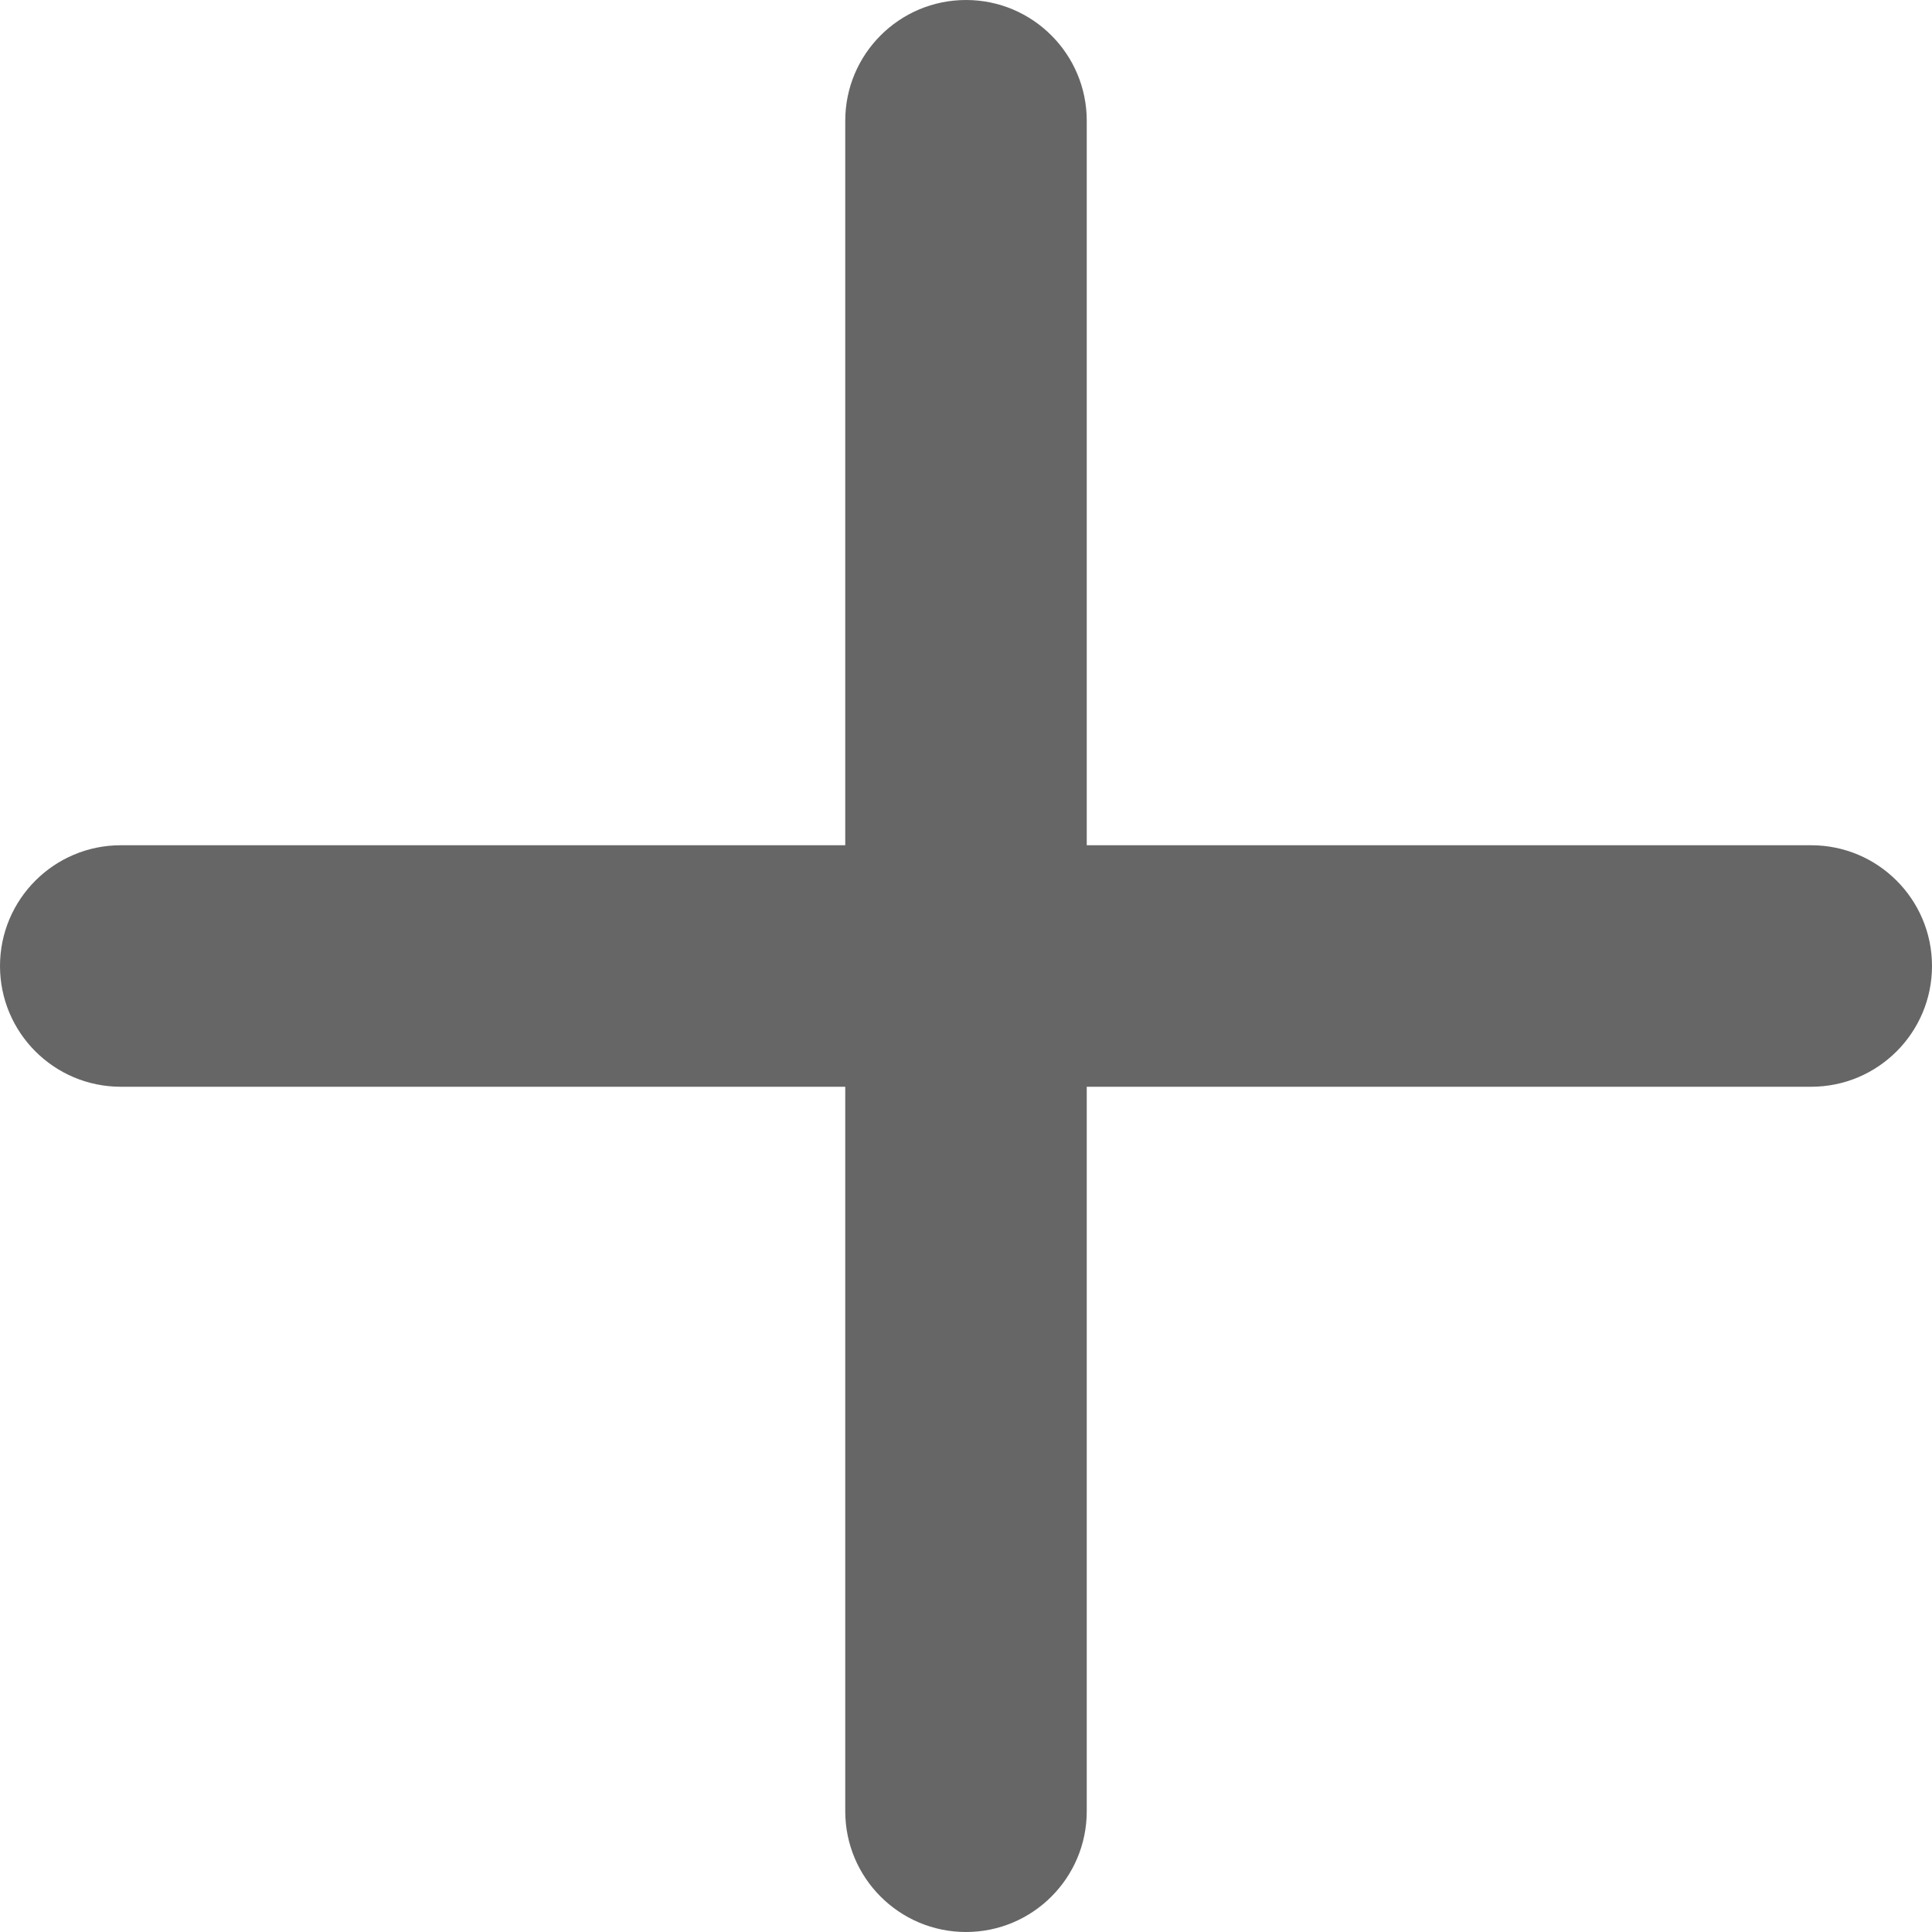
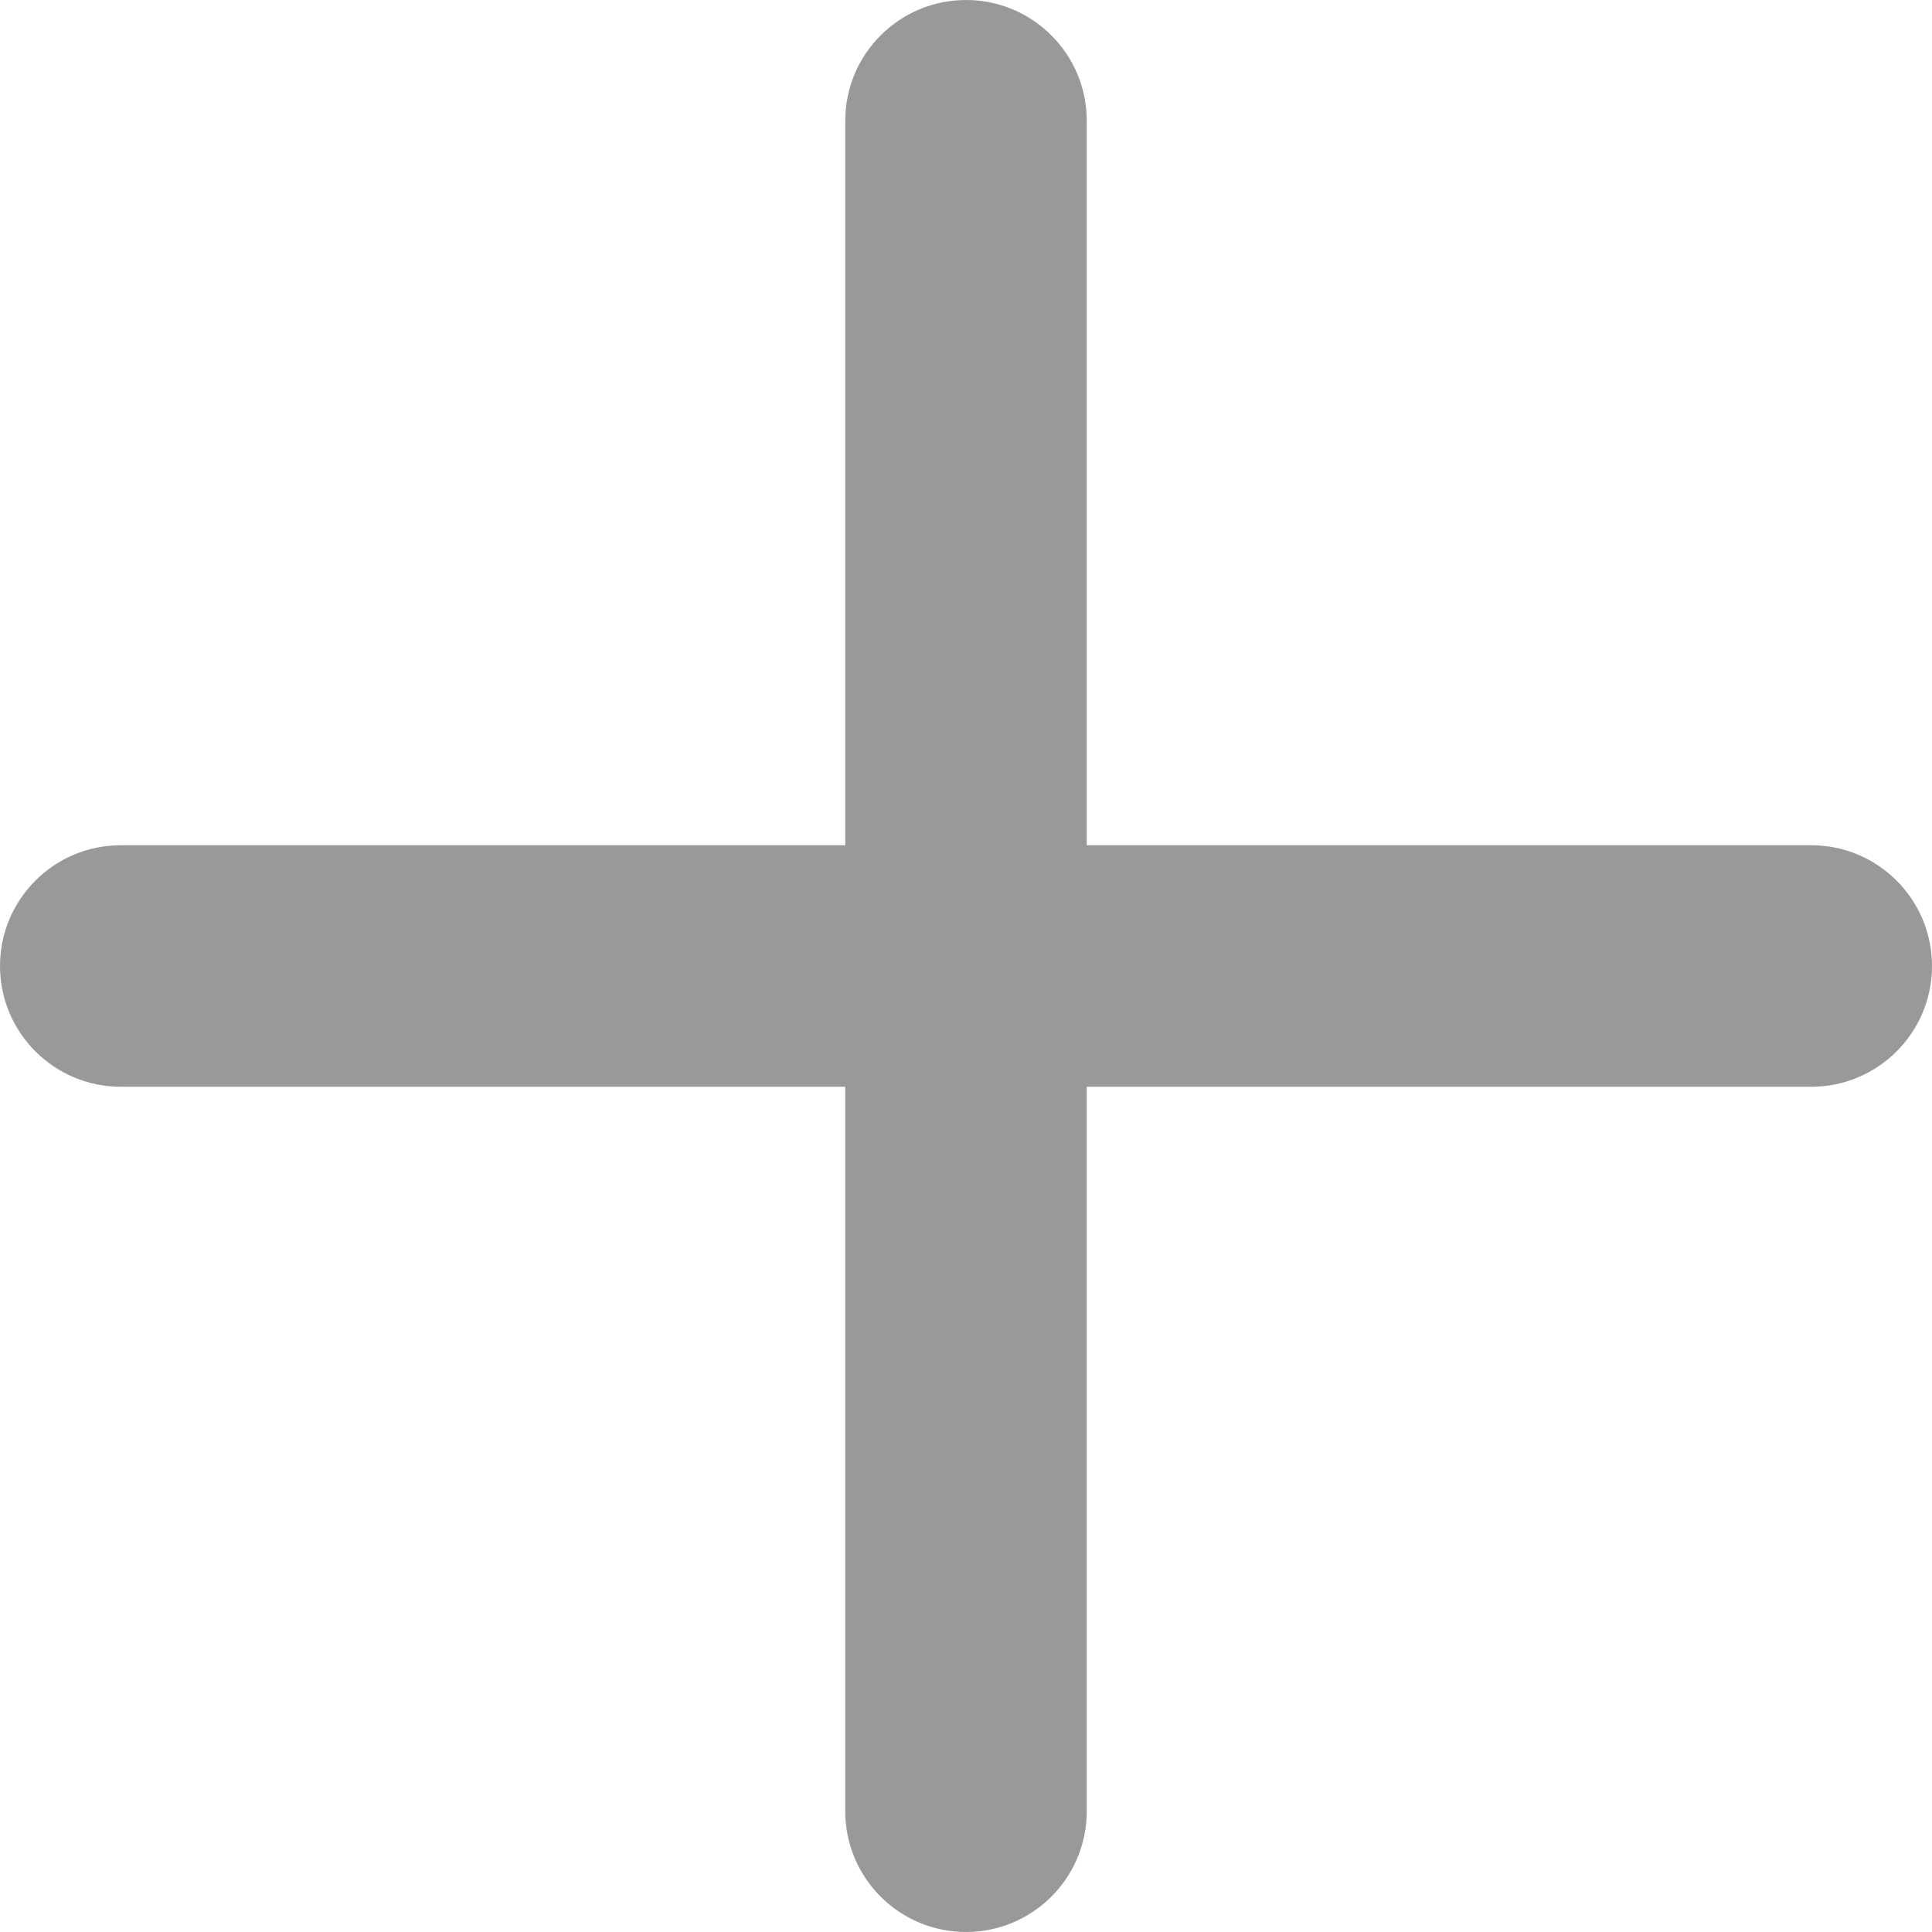
<svg xmlns="http://www.w3.org/2000/svg" width="14px" height="14px" viewBox="0 0 14 14" version="1.1">
  <defs />
  <g id="Scrivener" stroke="none" stroke-width="1" fill="none" fill-rule="evenodd">
-     <g id="2---Scrivener---Model" transform="translate(-1111, -310)" fill="#666666">
+     <g id="2---Scrivener---Model" transform="translate(-1111, -310)" fill="#999999">
      <path d="M1111.875,317.875 L1117.125,317.875 L1117.125,323.125 C1117.125,323.608 1117.517,324 1118,324 C1118.483,324 1118.875,323.608 1118.875,323.125 L1118.875,317.875 L1124.125,317.875 C1124.608,317.875 1125,317.483 1125,317 C1125,316.517 1124.608,316.125 1124.125,316.125 L1118.875,316.125 L1118.875,310.875 C1118.875,310.392 1118.483,310 1118,310 C1117.517,310 1117.125,310.392 1117.125,310.875 L1117.125,316.125 L1111.875,316.125 C1111.392,316.125 1111,316.517 1111,317 C1111,317.483 1111.392,317.875 1111.875,317.875 L1111.875,317.875 Z" id="icon-Add" />
    </g>
  </g>
</svg>
